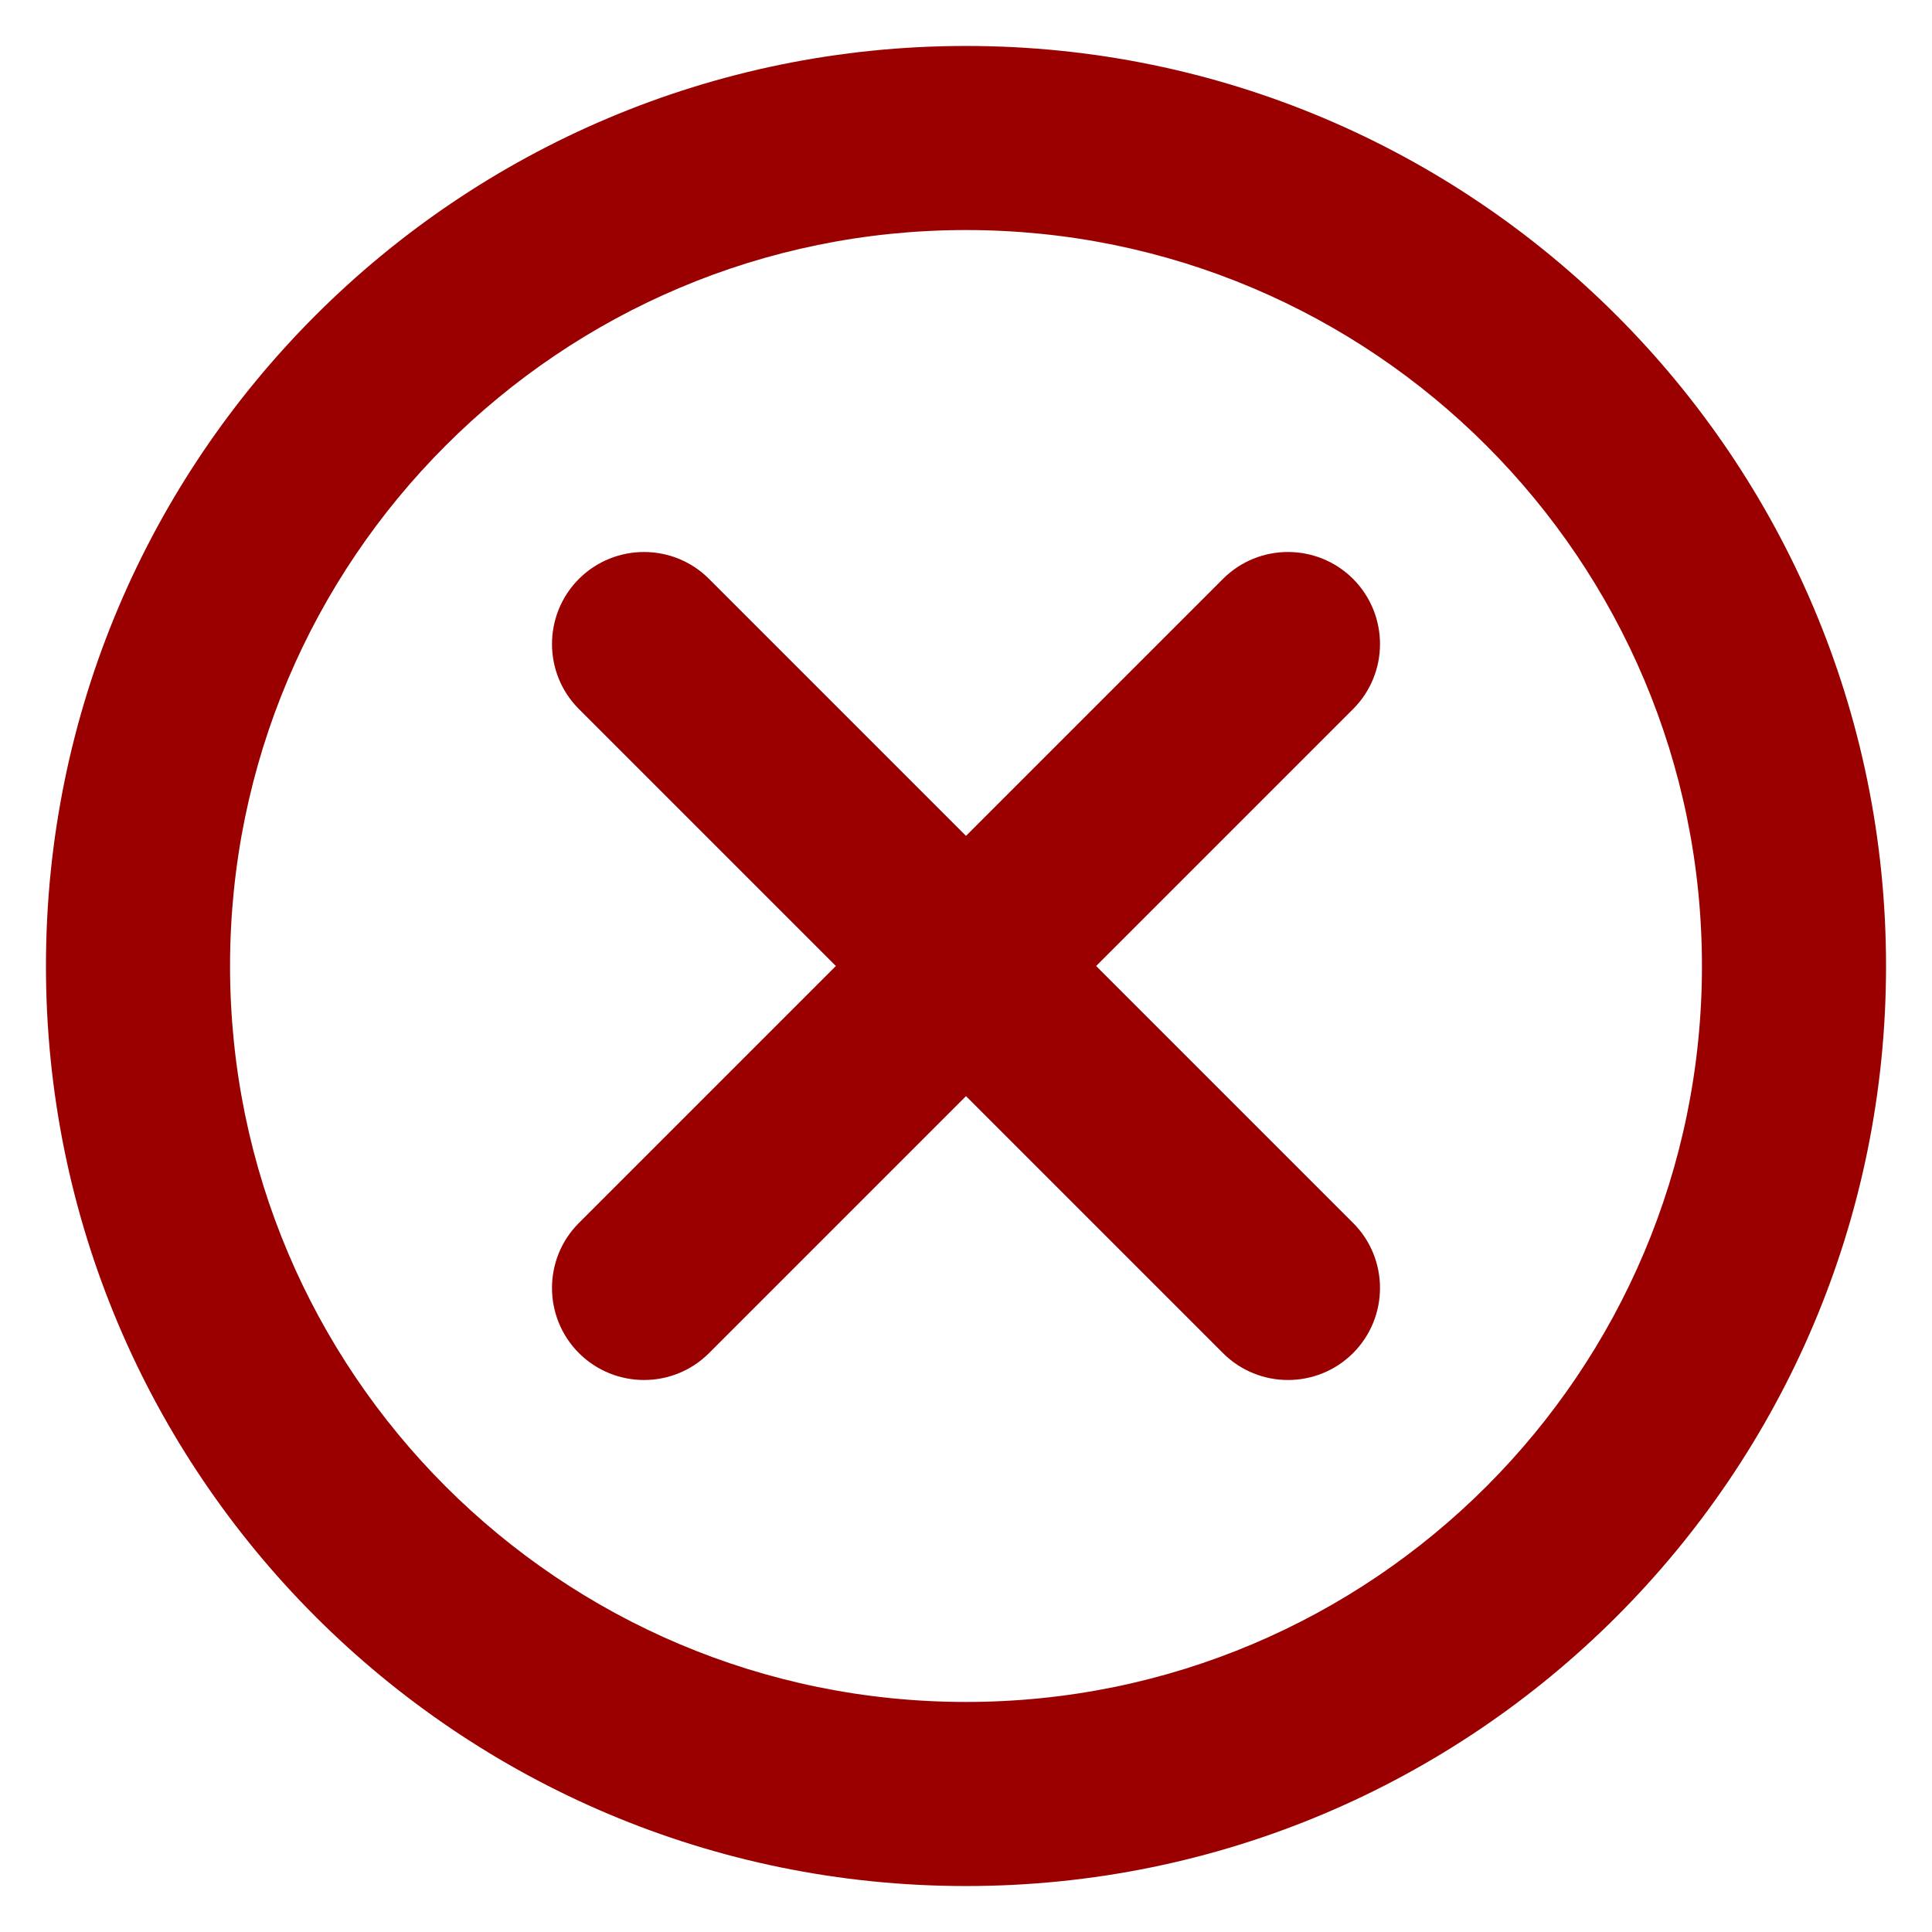
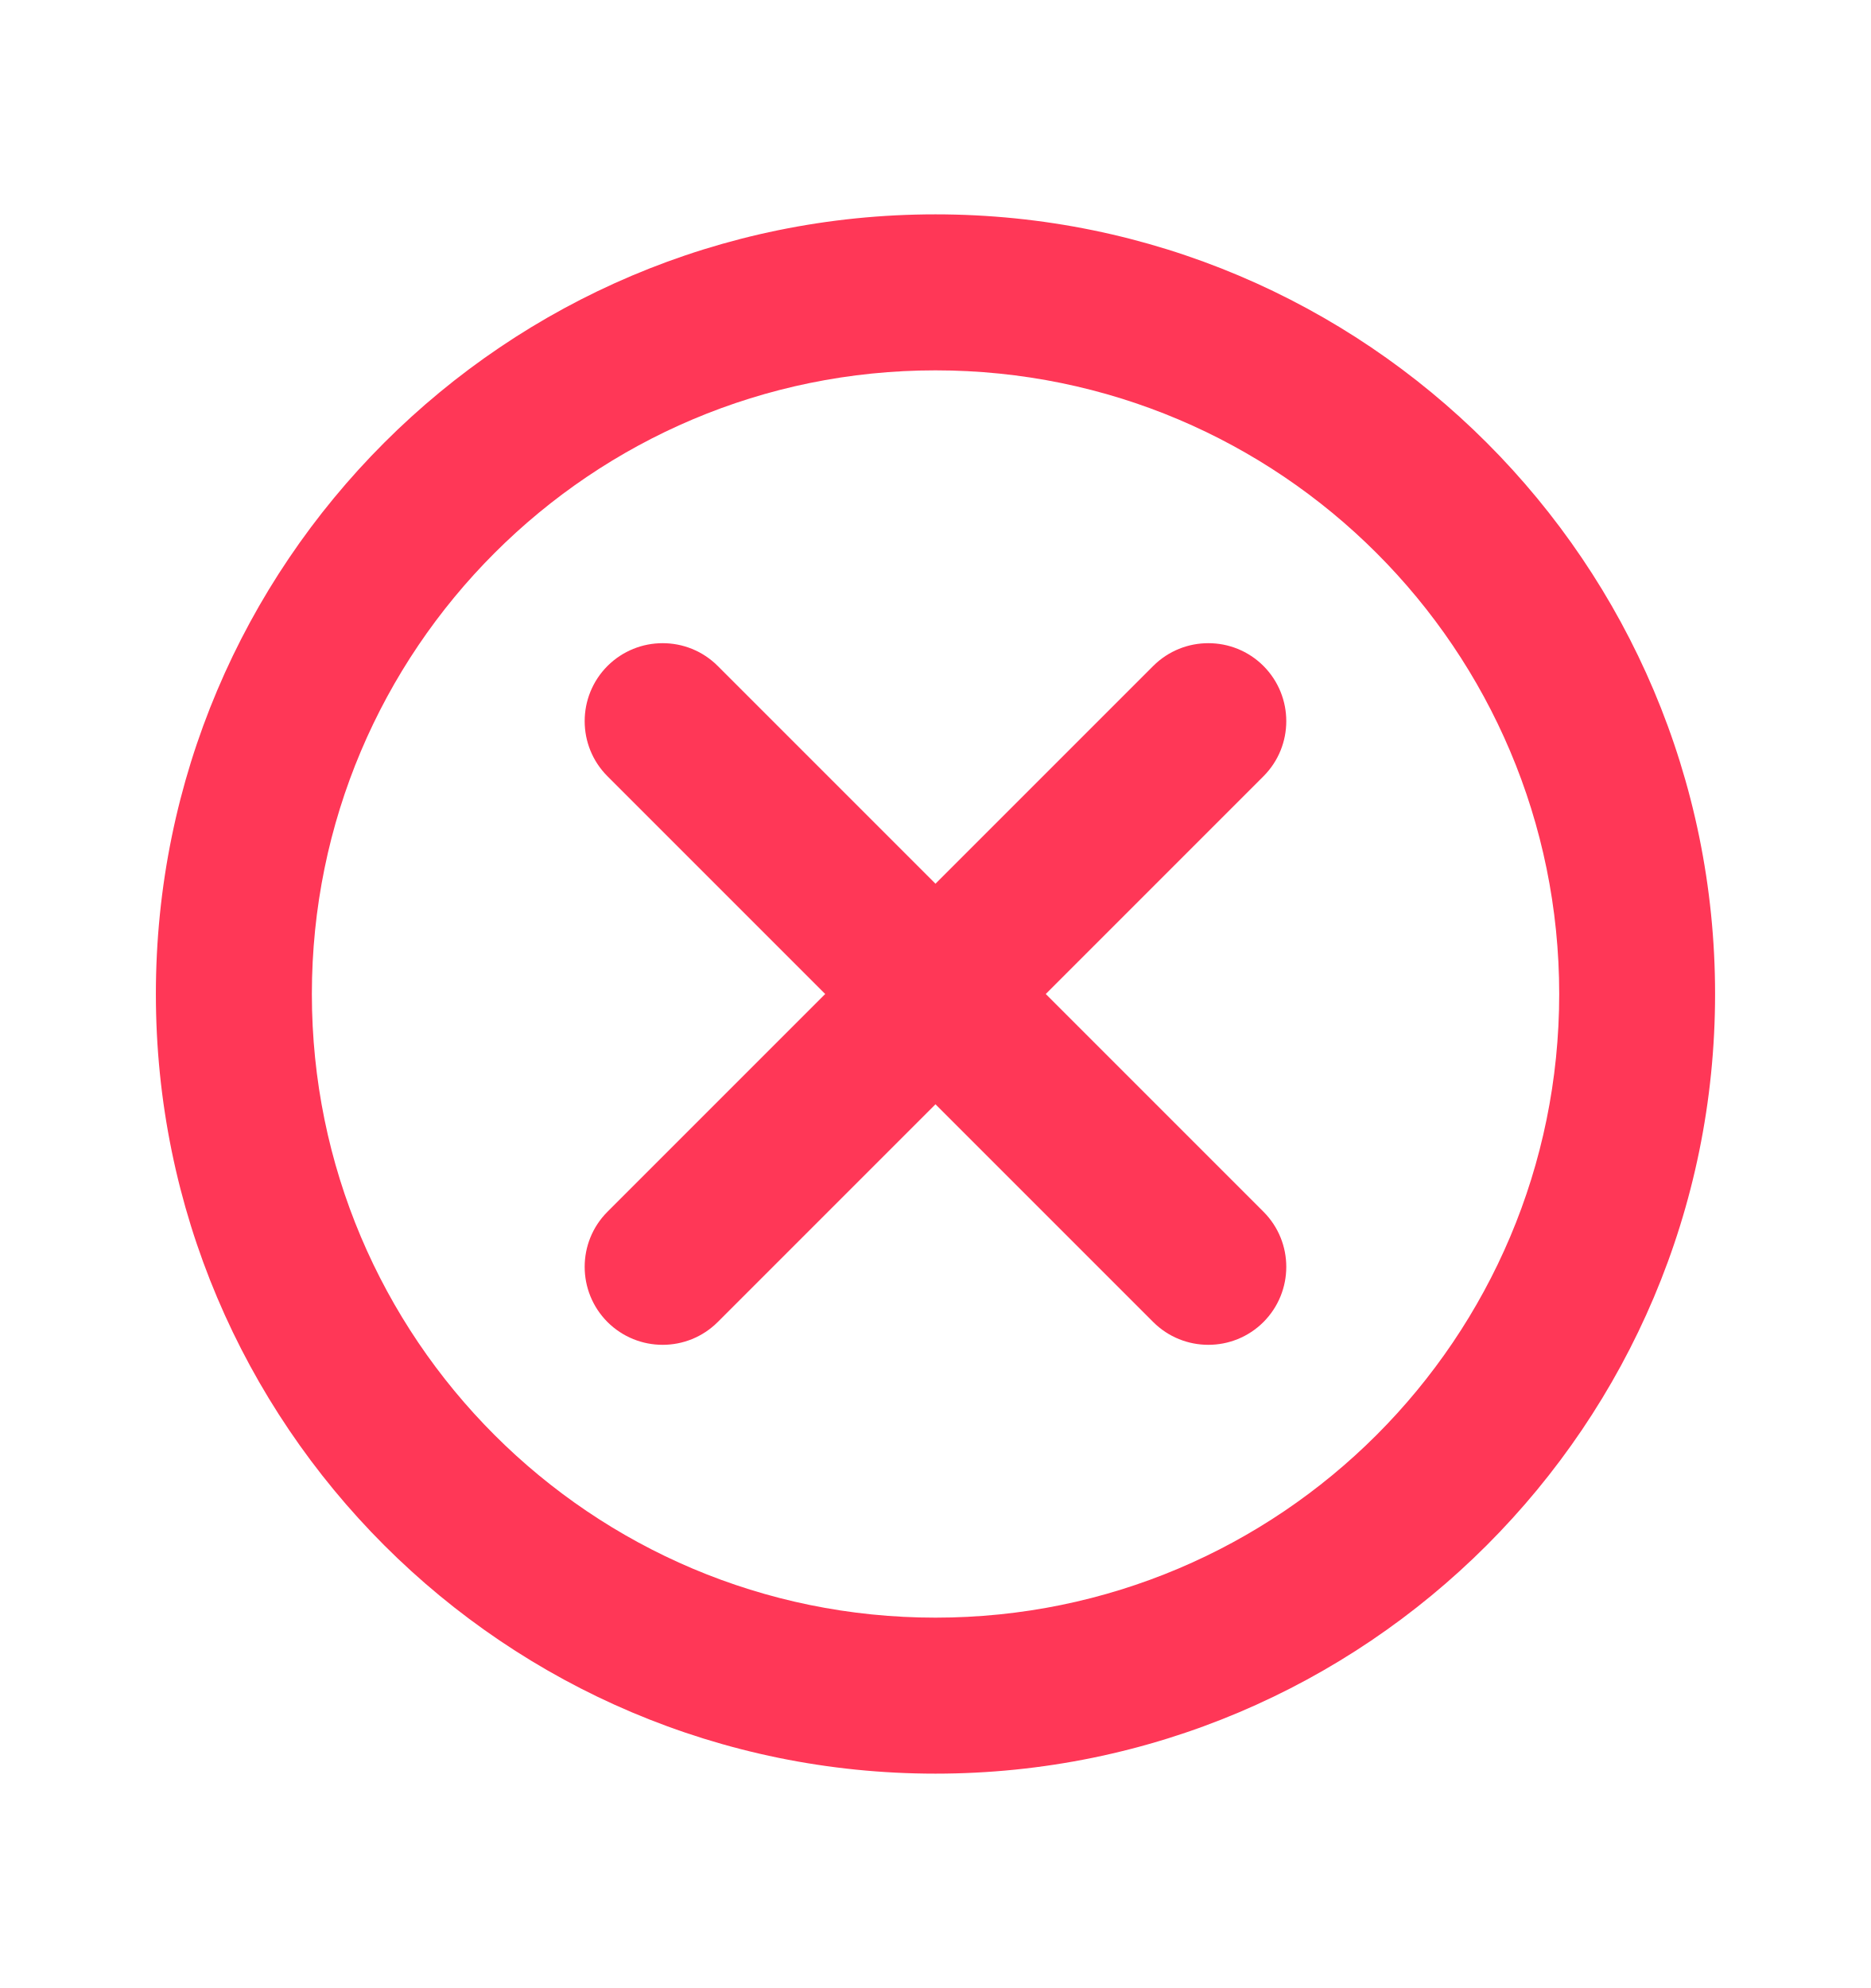
- <svg xmlns="http://www.w3.org/2000/svg" width="14" height="14" viewBox="0 0 14 14" fill="none">
-   <path d="M7 1.667C4.055 1.667 1.667 4.055 1.667 7C1.667 9.946 4.055 12.333 7 12.333C9.946 12.333 12.333 9.946 12.333 7C12.333 4.055 9.946 1.667 7 1.667ZM0.333 7C0.333 3.318 3.318 0.333 7 0.333C10.682 0.333 13.667 3.318 13.667 7C13.667 10.682 10.682 13.667 7 13.667C3.318 13.667 0.333 10.682 0.333 7ZM4.195 4.195C4.456 3.935 4.878 3.935 5.138 4.195L7 6.057L8.862 4.195C9.122 3.935 9.544 3.935 9.805 4.195C10.065 4.456 10.065 4.878 9.805 5.138L7.943 7L9.805 8.862C10.065 9.122 10.065 9.544 9.805 9.805C9.544 10.065 9.122 10.065 8.862 9.805L7 7.943L5.138 9.805C4.878 10.065 4.456 10.065 4.195 9.805C3.935 9.544 3.935 9.122 4.195 8.862L6.057 7L4.195 5.138C3.935 4.878 3.935 4.456 4.195 4.195Z" fill="#9B0000" />
+ <svg xmlns="http://www.w3.org/2000/svg" width="16" height="17" viewBox="0 0 16 17" fill="none">
+   <path d="M8 3.167C5.055 3.167 2.667 5.555 2.667 8.5C2.667 11.446 5.055 13.833 8 13.833C10.946 13.833 13.334 11.446 13.334 8.5C13.334 5.555 10.946 3.167 8 3.167ZM1.333 8.5C1.333 4.818 4.318 1.833 8 1.833C11.682 1.833 14.667 4.818 14.667 8.5C14.667 12.182 11.682 15.167 8 15.167C4.318 15.167 1.333 12.182 1.333 8.5ZM5.195 5.695C5.456 5.435 5.878 5.435 6.138 5.695L8 7.557L9.862 5.695C10.122 5.435 10.545 5.435 10.805 5.695C11.065 5.956 11.065 6.378 10.805 6.638L8.943 8.5L10.805 10.362C11.065 10.622 11.065 11.044 10.805 11.305C10.545 11.565 10.122 11.565 9.862 11.305L8 9.443L6.138 11.305C5.878 11.565 5.456 11.565 5.195 11.305C4.935 11.044 4.935 10.622 5.195 10.362L7.057 8.5L5.195 6.638C4.935 6.378 4.935 5.956 5.195 5.695Z" fill="#FF3757" />
</svg>
